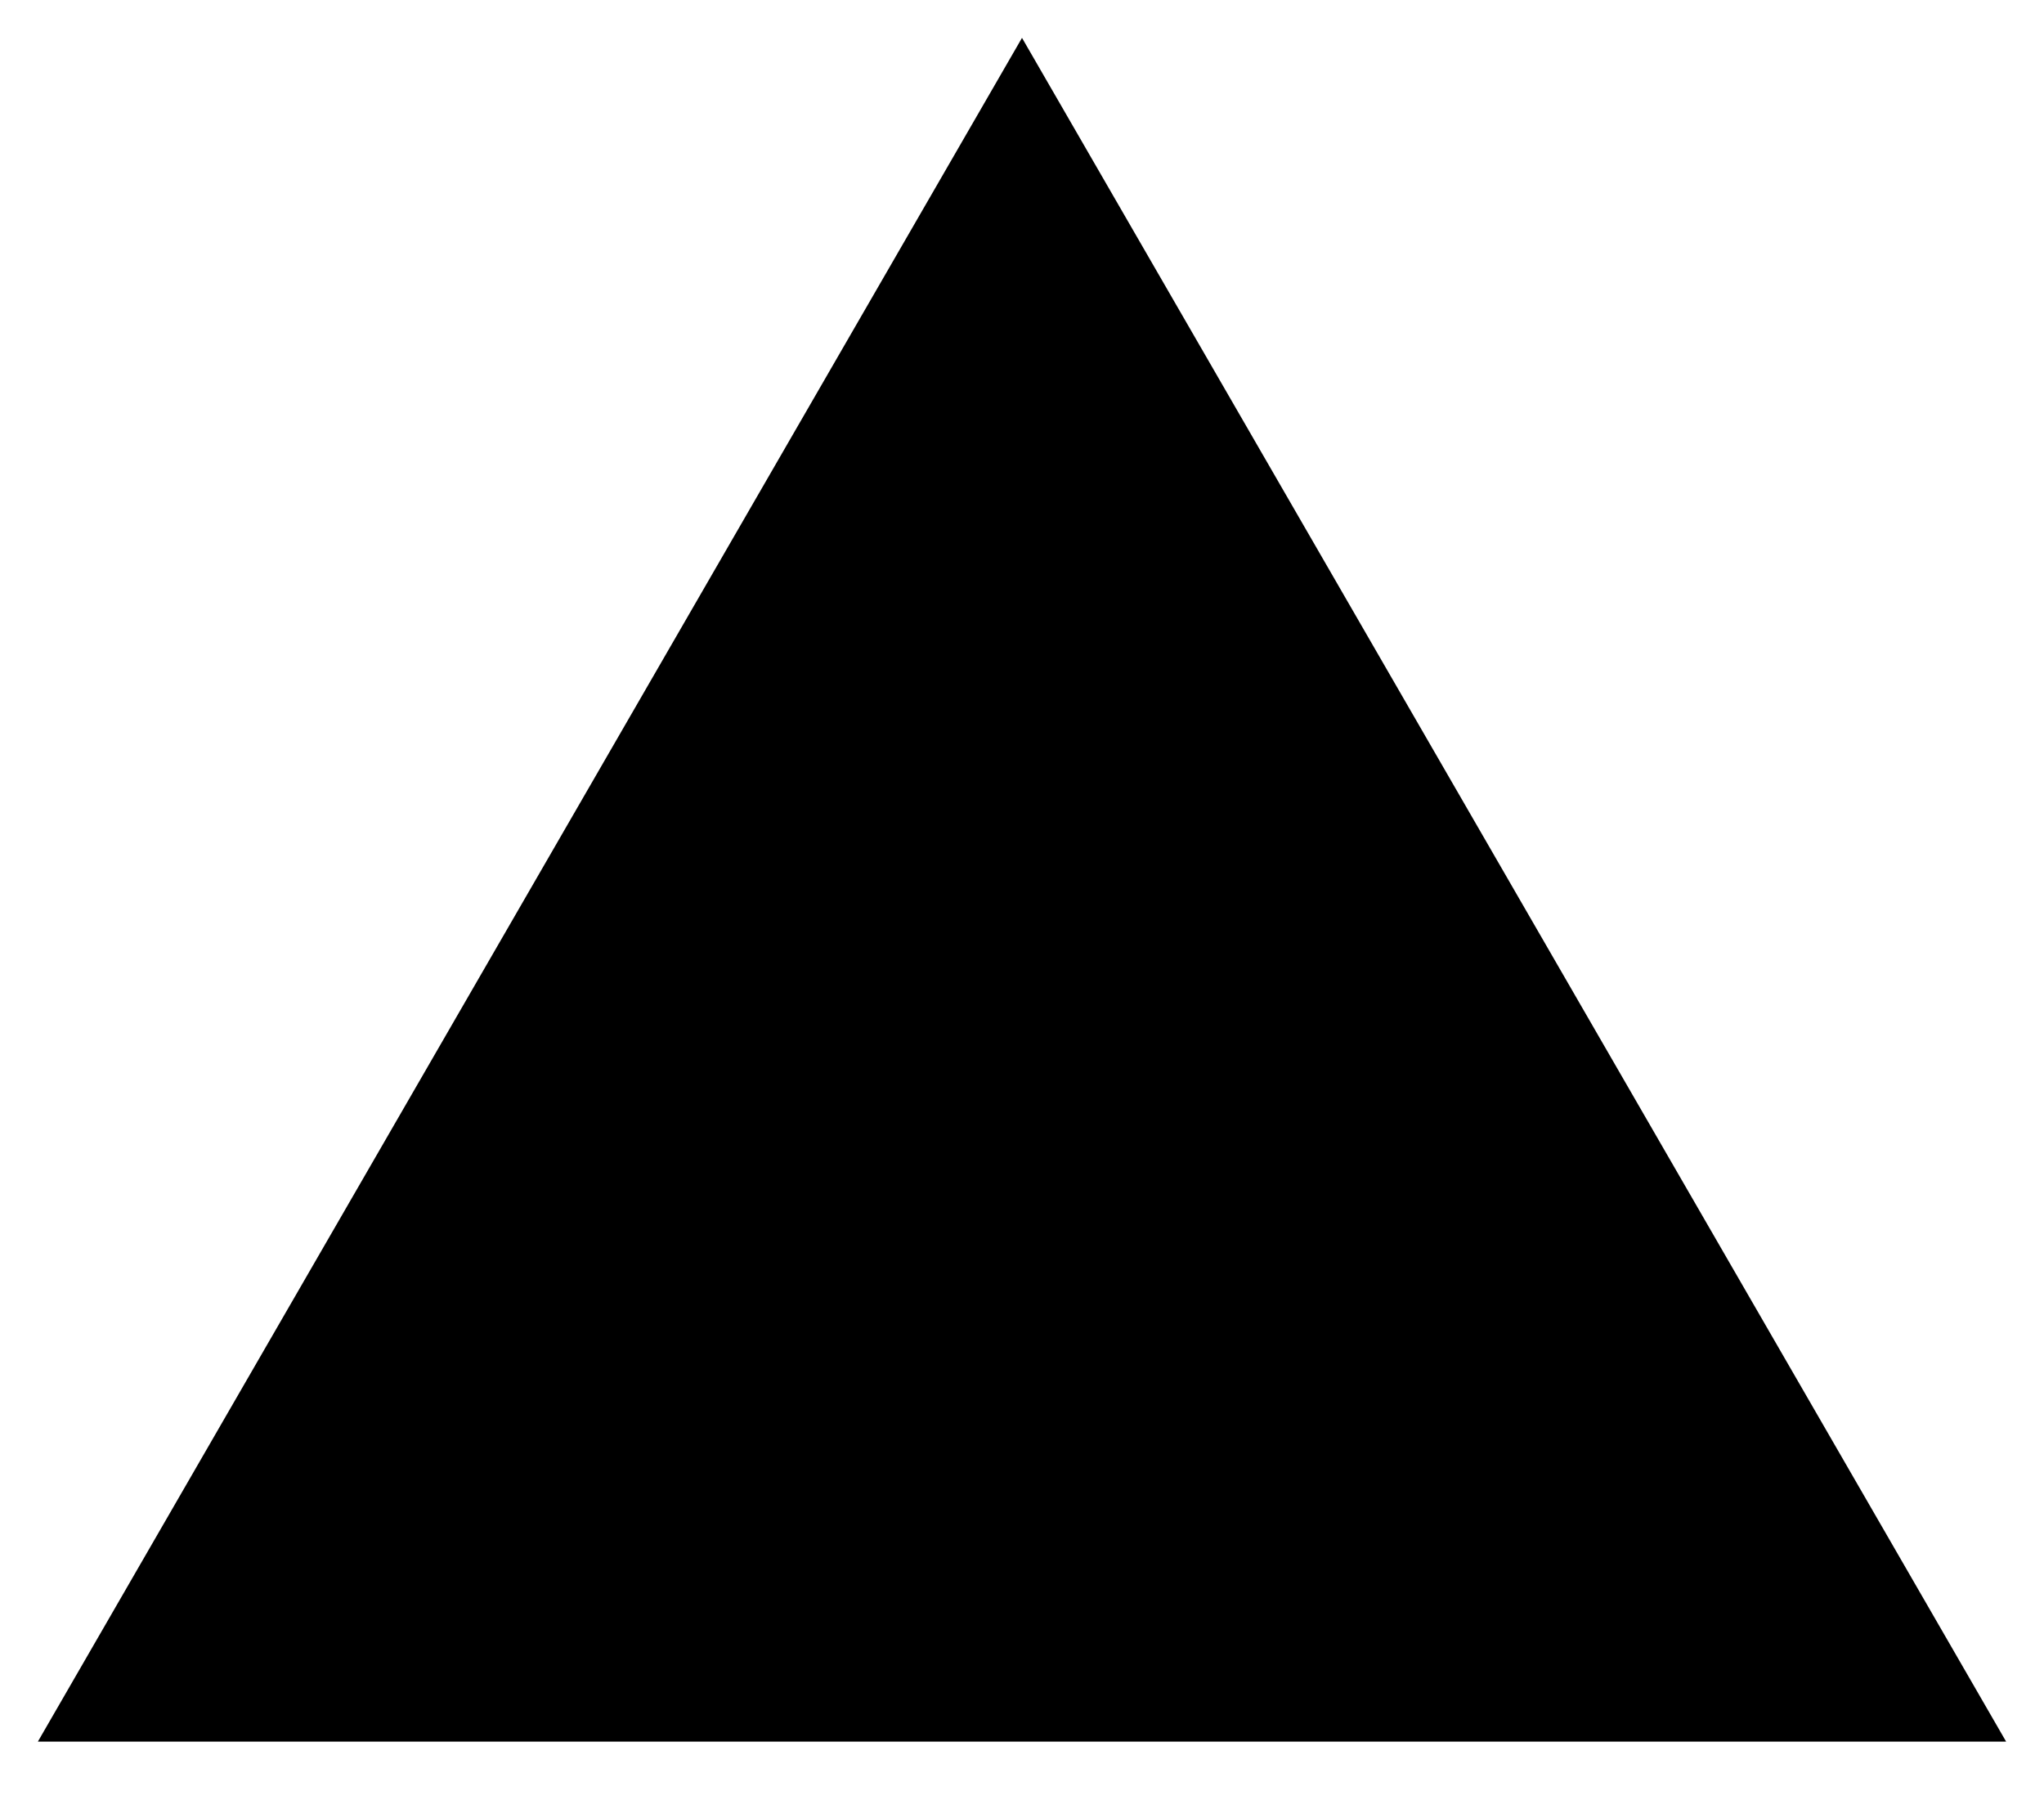
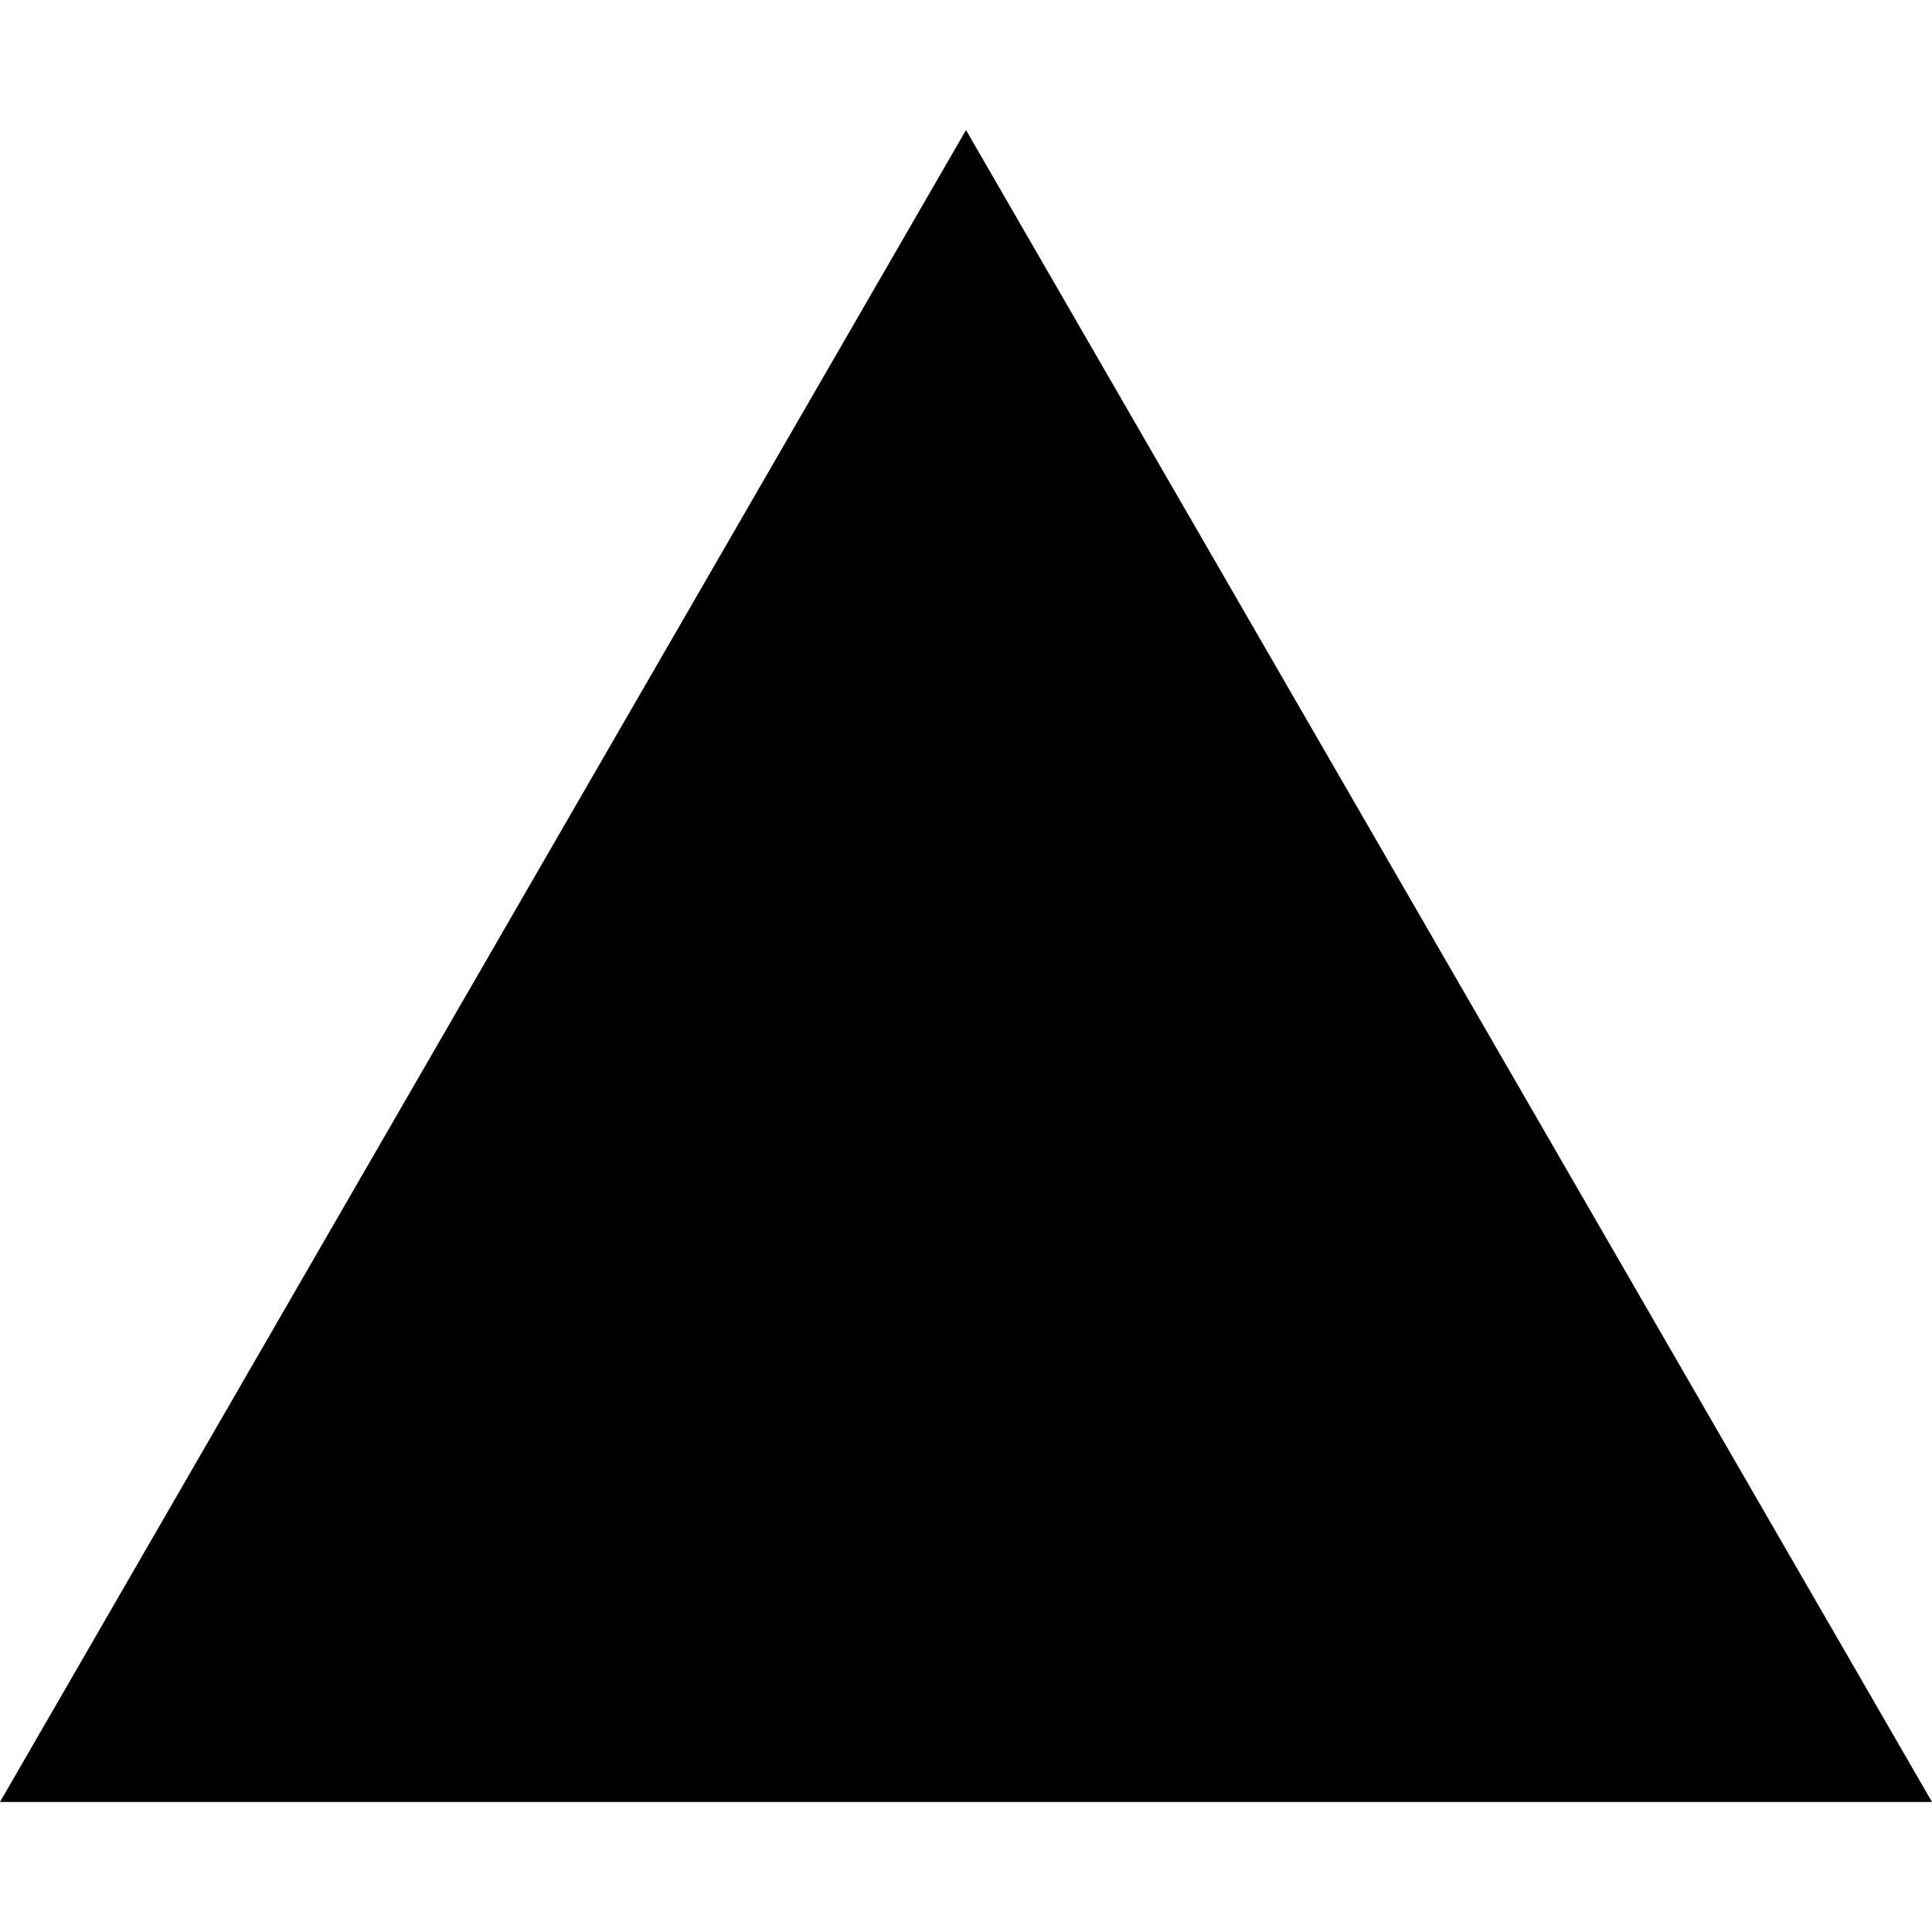
- <svg xmlns="http://www.w3.org/2000/svg" width="100%" height="100%" viewBox="0 0 270 240" id="pyramiddiscussion">
+ <svg xmlns="http://www.w3.org/2000/svg" width="100%" height="100%" viewBox="0 0 16 16" id="pyramiddiscussion">
  <defs id="defs8" />
-   <path fill="currentColor" d="M 265,230 5,230 135,5" id="path4" />
+   <path d="M 16,14.923 1.5e-7,14.923 8,1.077" id="path4" fill="currentColor" />
</svg>
